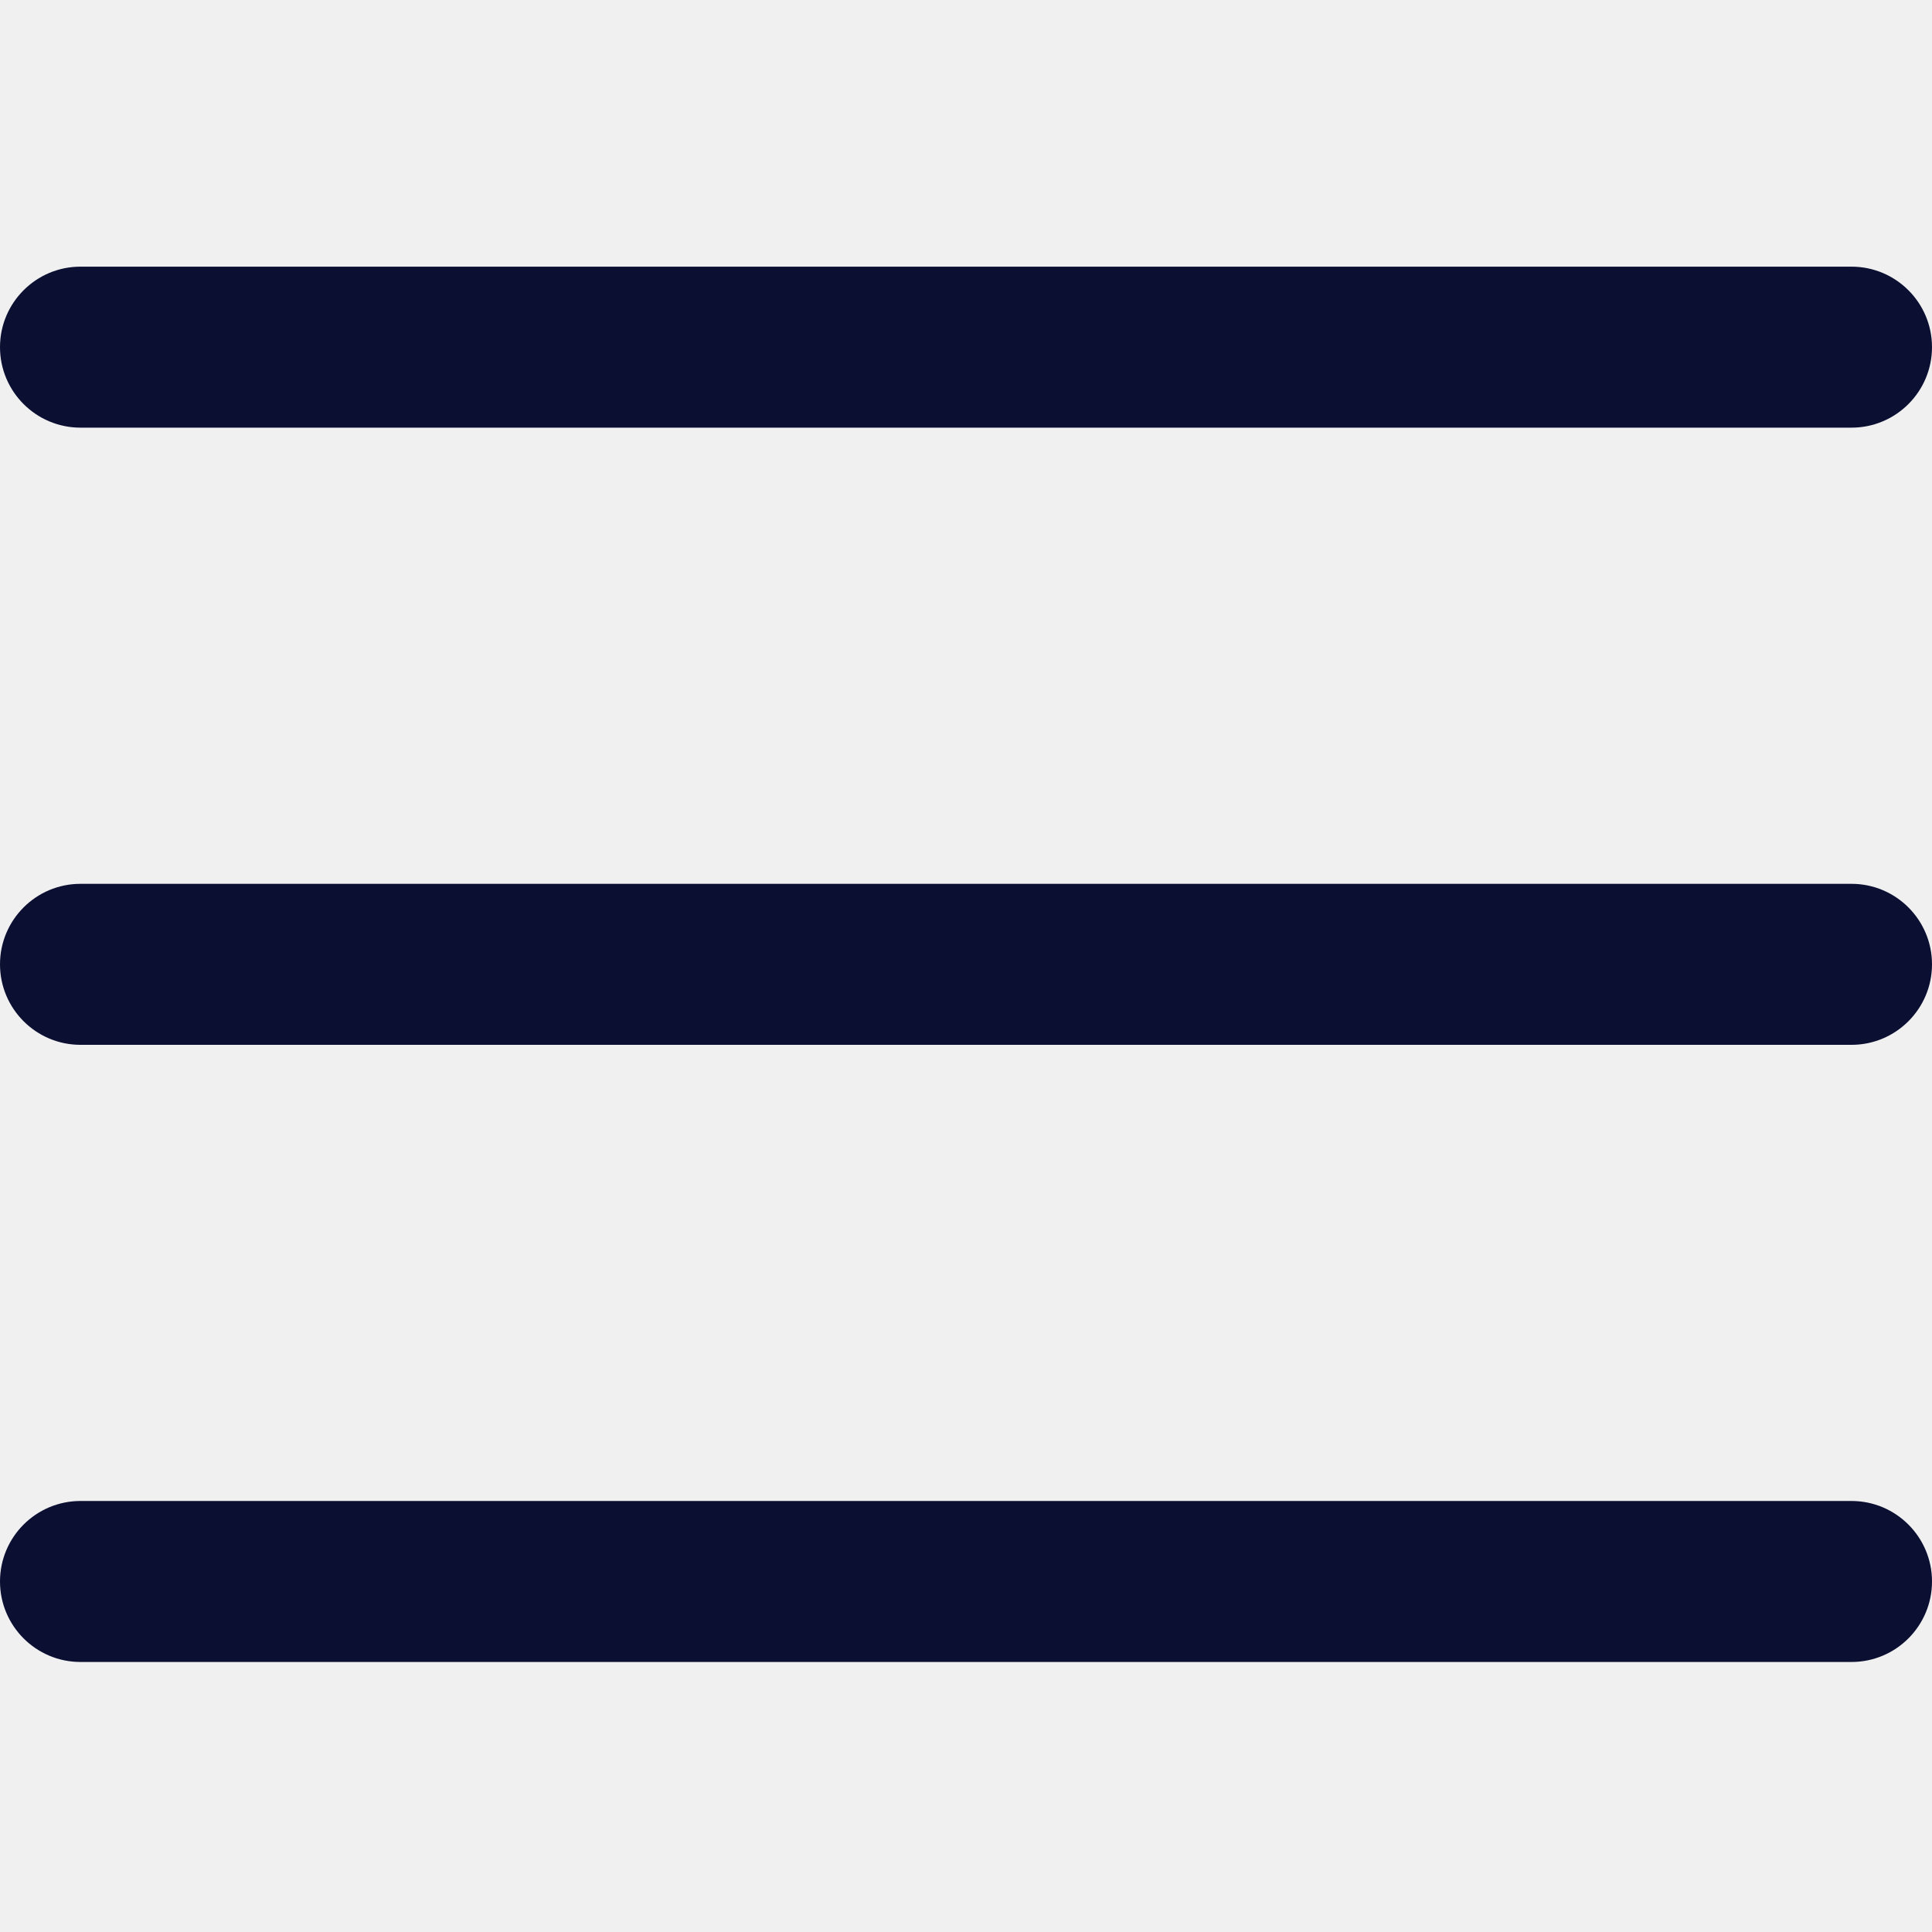
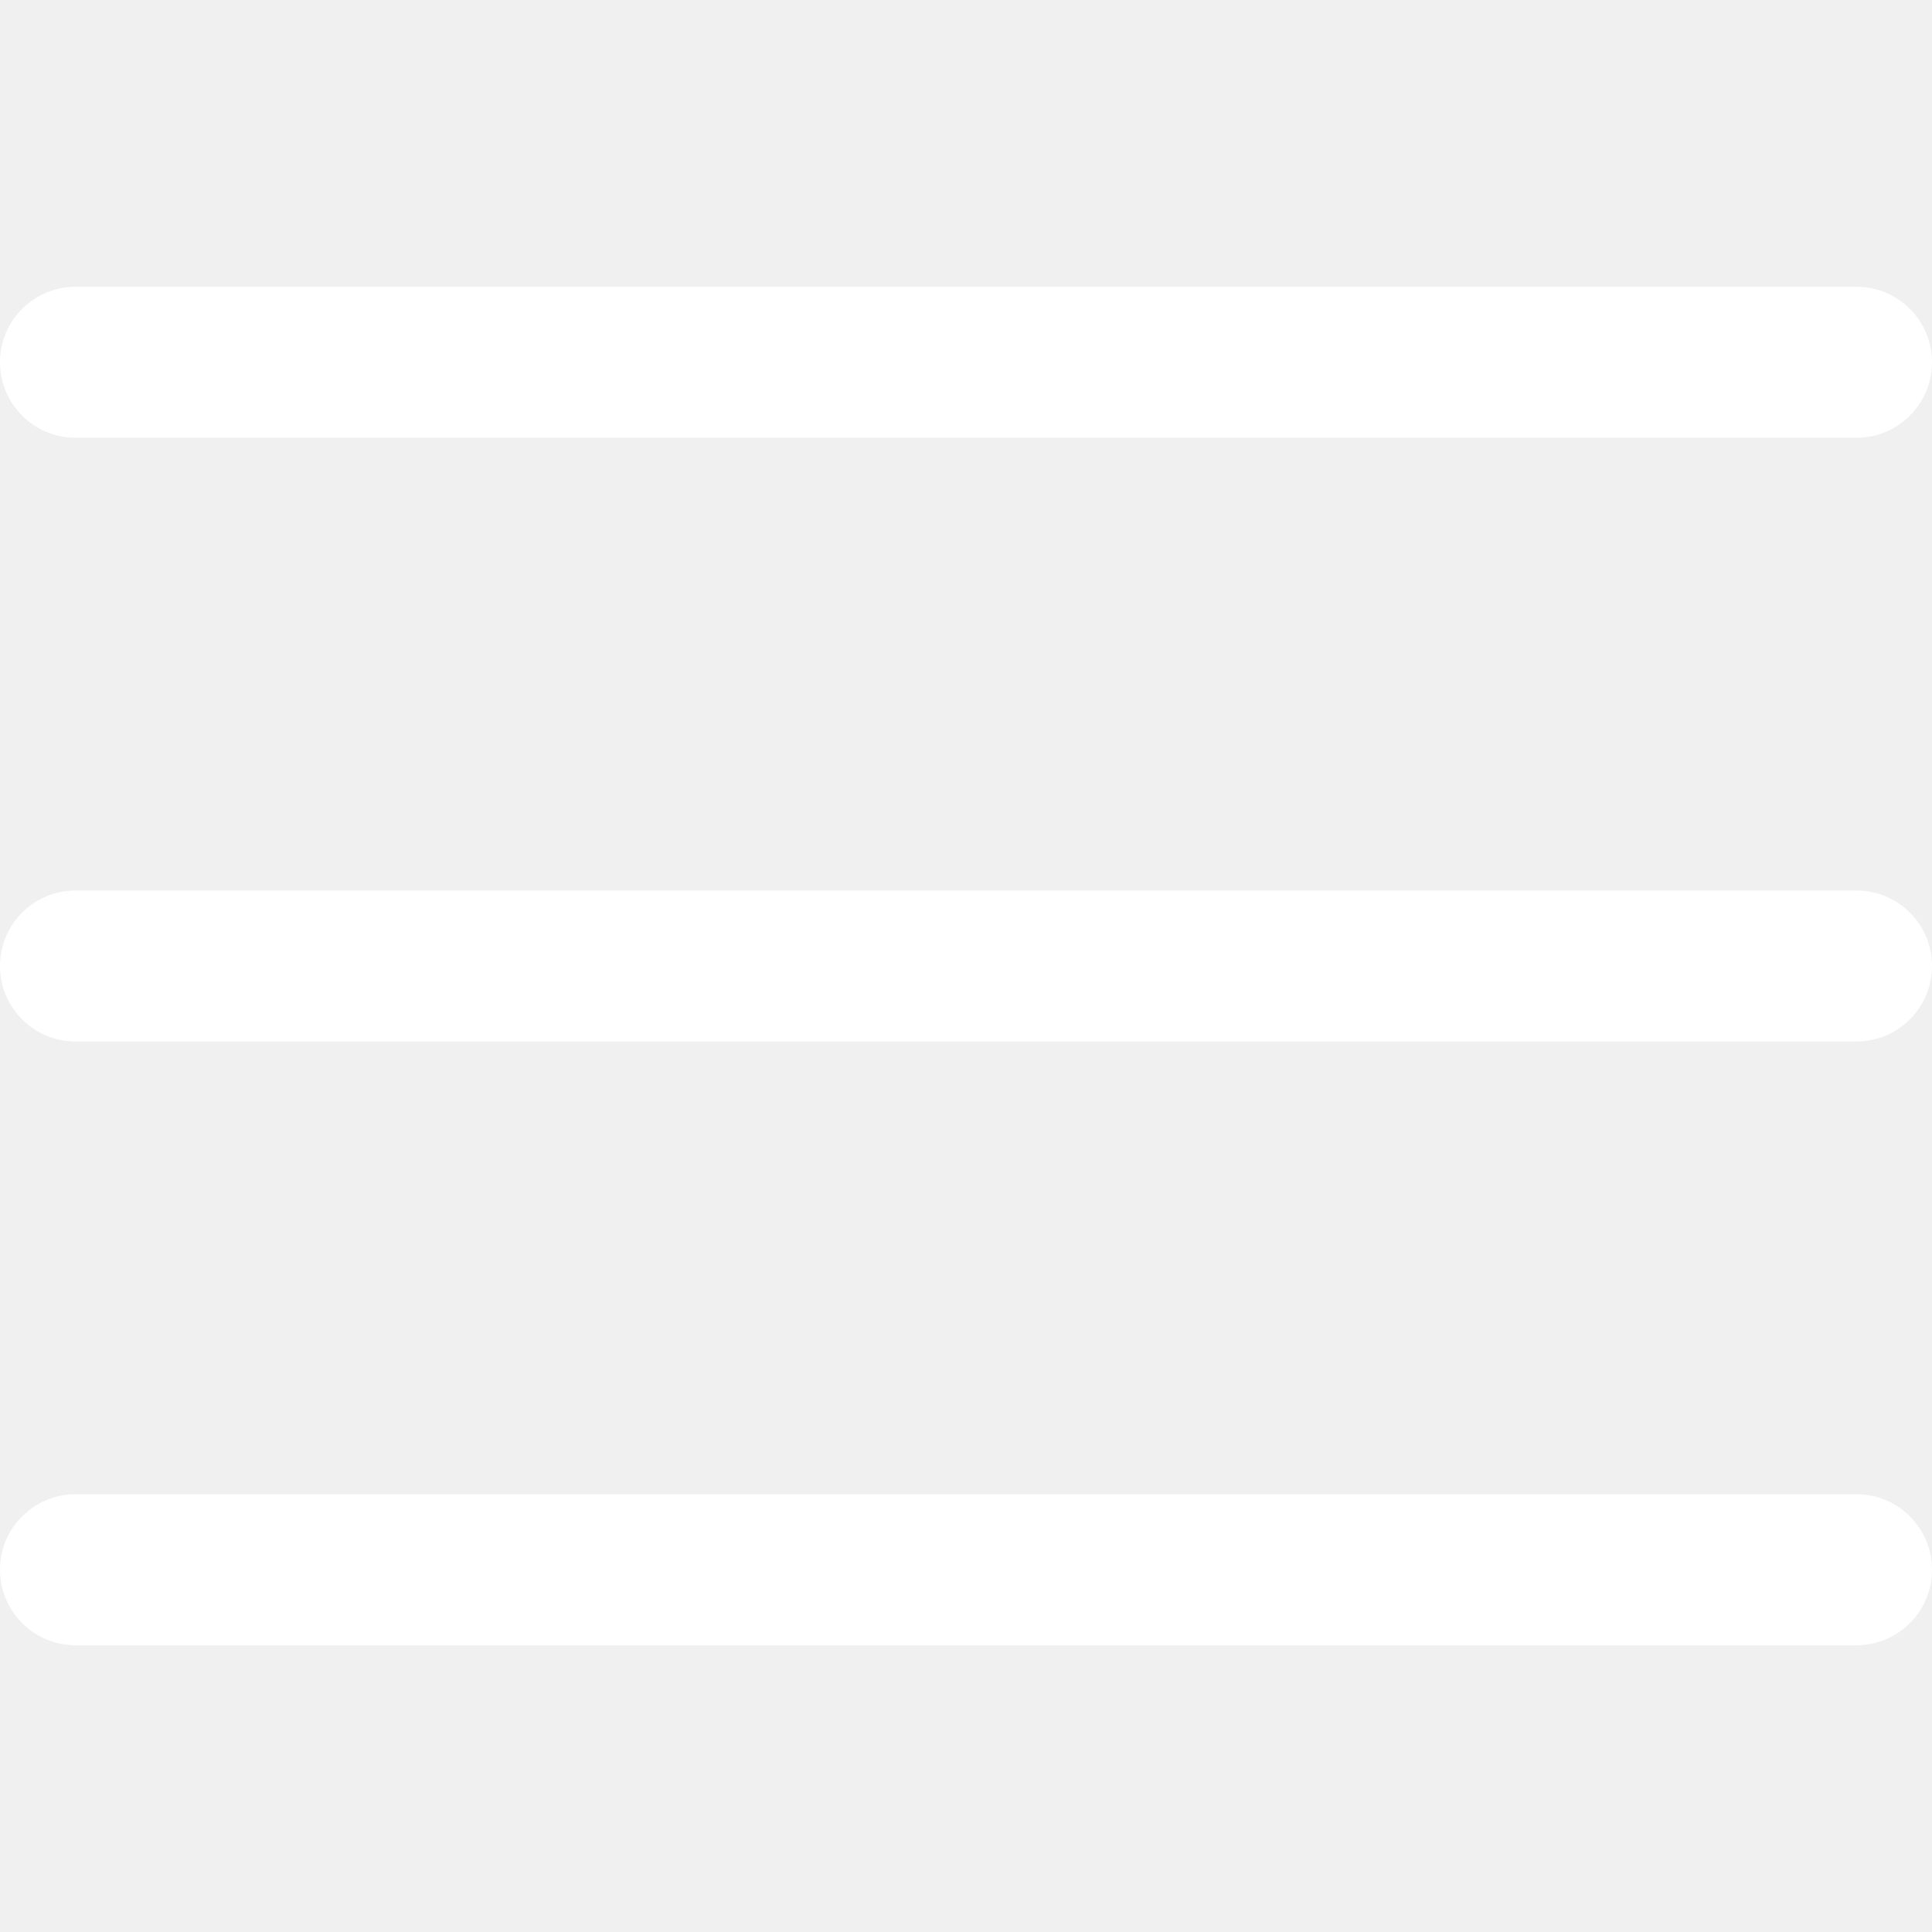
- <svg xmlns="http://www.w3.org/2000/svg" height="512px" viewBox="0 -53 384 384" width="512px">
+ <svg xmlns="http://www.w3.org/2000/svg" version="1.1" id="Capa_1" x="0px" y="0px" viewBox="0 0 512 512" style="enable-background:new 0 0 512 512;" xml:space="preserve" width="512px" height="512px" class="">
  <g>
-     <path d="m368 154.668h-352c-8.832 0-16-7.168-16-16s7.168-16 16-16h352c8.832 0 16 7.168 16 16s-7.168 16-16 16zm0 0" data-original="#000000" class="active-path" data-old_color="#000000" fill="#0B0F32" />
-     <path d="m368 32h-352c-8.832 0-16-7.168-16-16s7.168-16 16-16h352c8.832 0 16 7.168 16 16s-7.168 16-16 16zm0 0" data-original="#000000" class="active-path" data-old_color="#000000" fill="#0B0F32" />
-     <path d="m368 277.332h-352c-8.832 0-16-7.168-16-16s7.168-16 16-16h352c8.832 0 16 7.168 16 16s-7.168 16-16 16zm0 0" data-original="#000000" class="active-path" data-old_color="#000000" fill="#0B0F32" />
+     <g>
+       <g>
+         <path d="M492,236H20c-11.046,0-20,8.954-20,20c0,11.046,8.954,20,20,20h472c11.046,0,20-8.954,20-20S503.046,236,492,236z" data-original="#000000" class="active-path" data-old_color="#000000" fill="#FFFFFF" />
+       </g>
+     </g>
+     <g>
+       <g>
+         <path d="M492,76H20C8.954,76,0,84.954,0,96s8.954,20,20,20h472c11.046,0,20-8.954,20-20S503.046,76,492,76z" data-original="#000000" class="active-path" data-old_color="#000000" fill="#FFFFFF" />
+       </g>
+     </g>
+     <g>
+       <g>
+         <path d="M492,396H20c-11.046,0-20,8.954-20,20c0,11.046,8.954,20,20,20h472c11.046,0,20-8.954,20-20    C512,404.954,503.046,396,492,396z" data-original="#000000" class="active-path" data-old_color="#000000" fill="#FFFFFF" />
+       </g>
+     </g>
  </g>
</svg>
